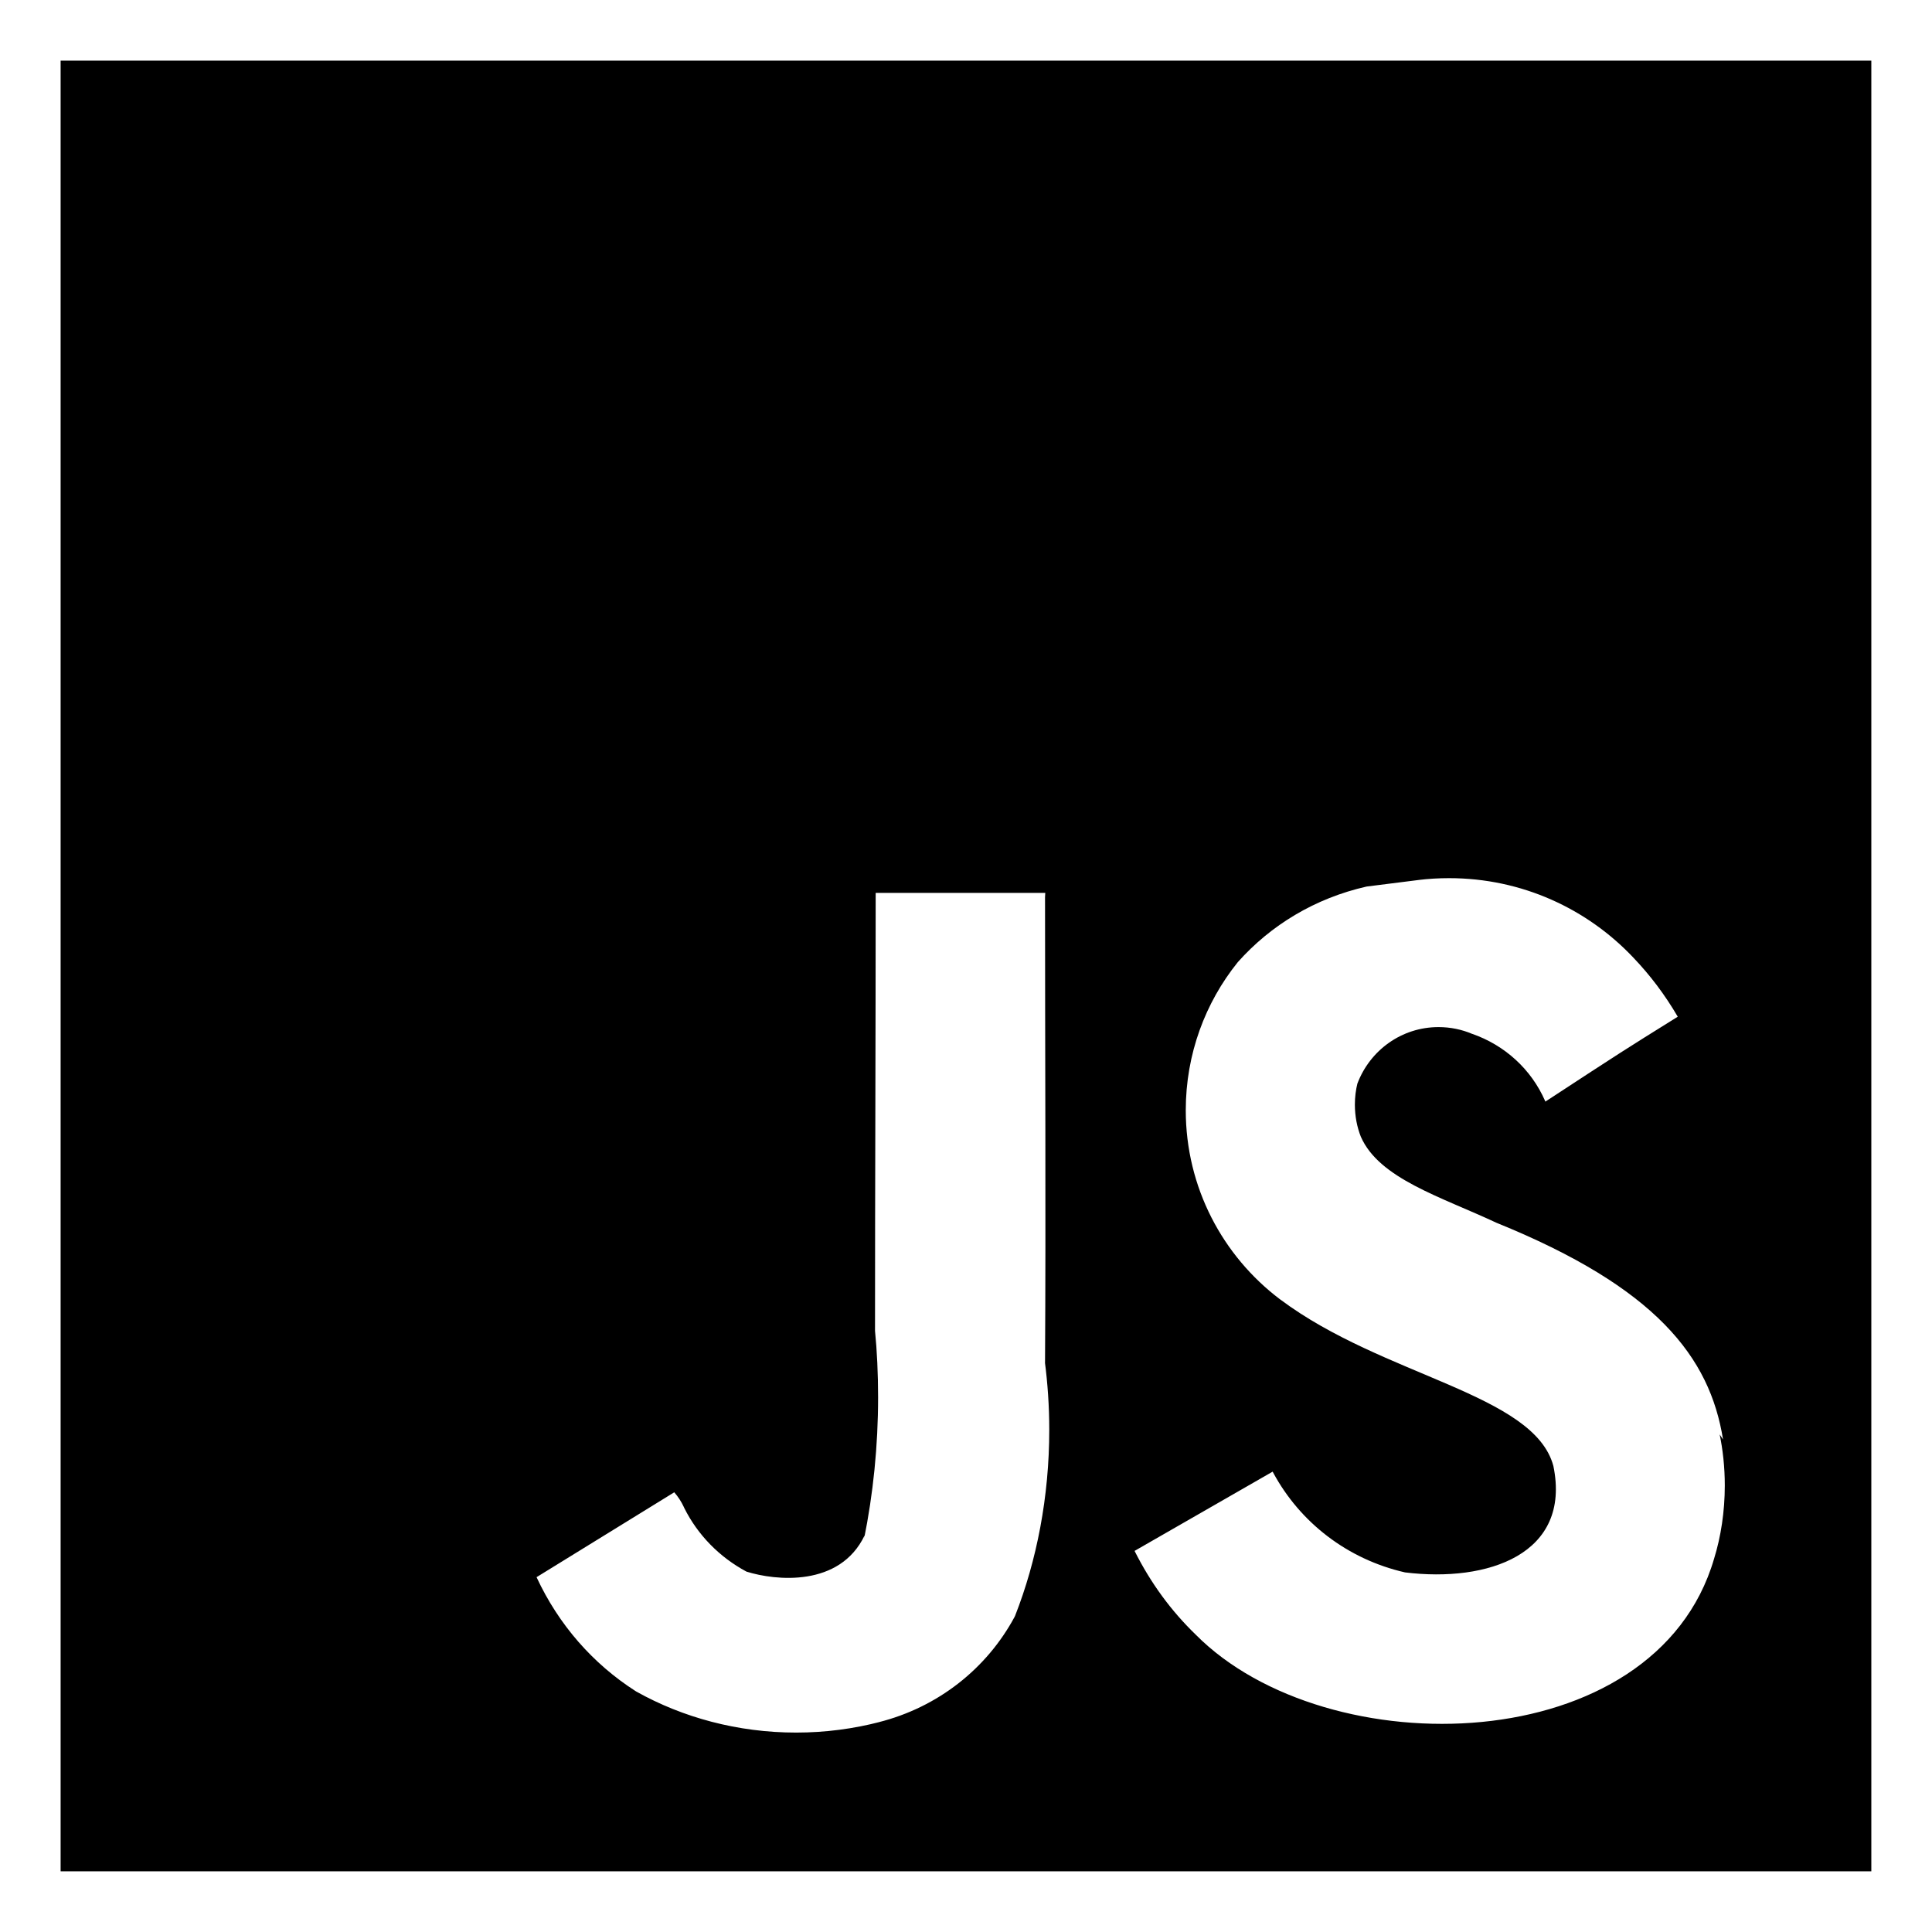
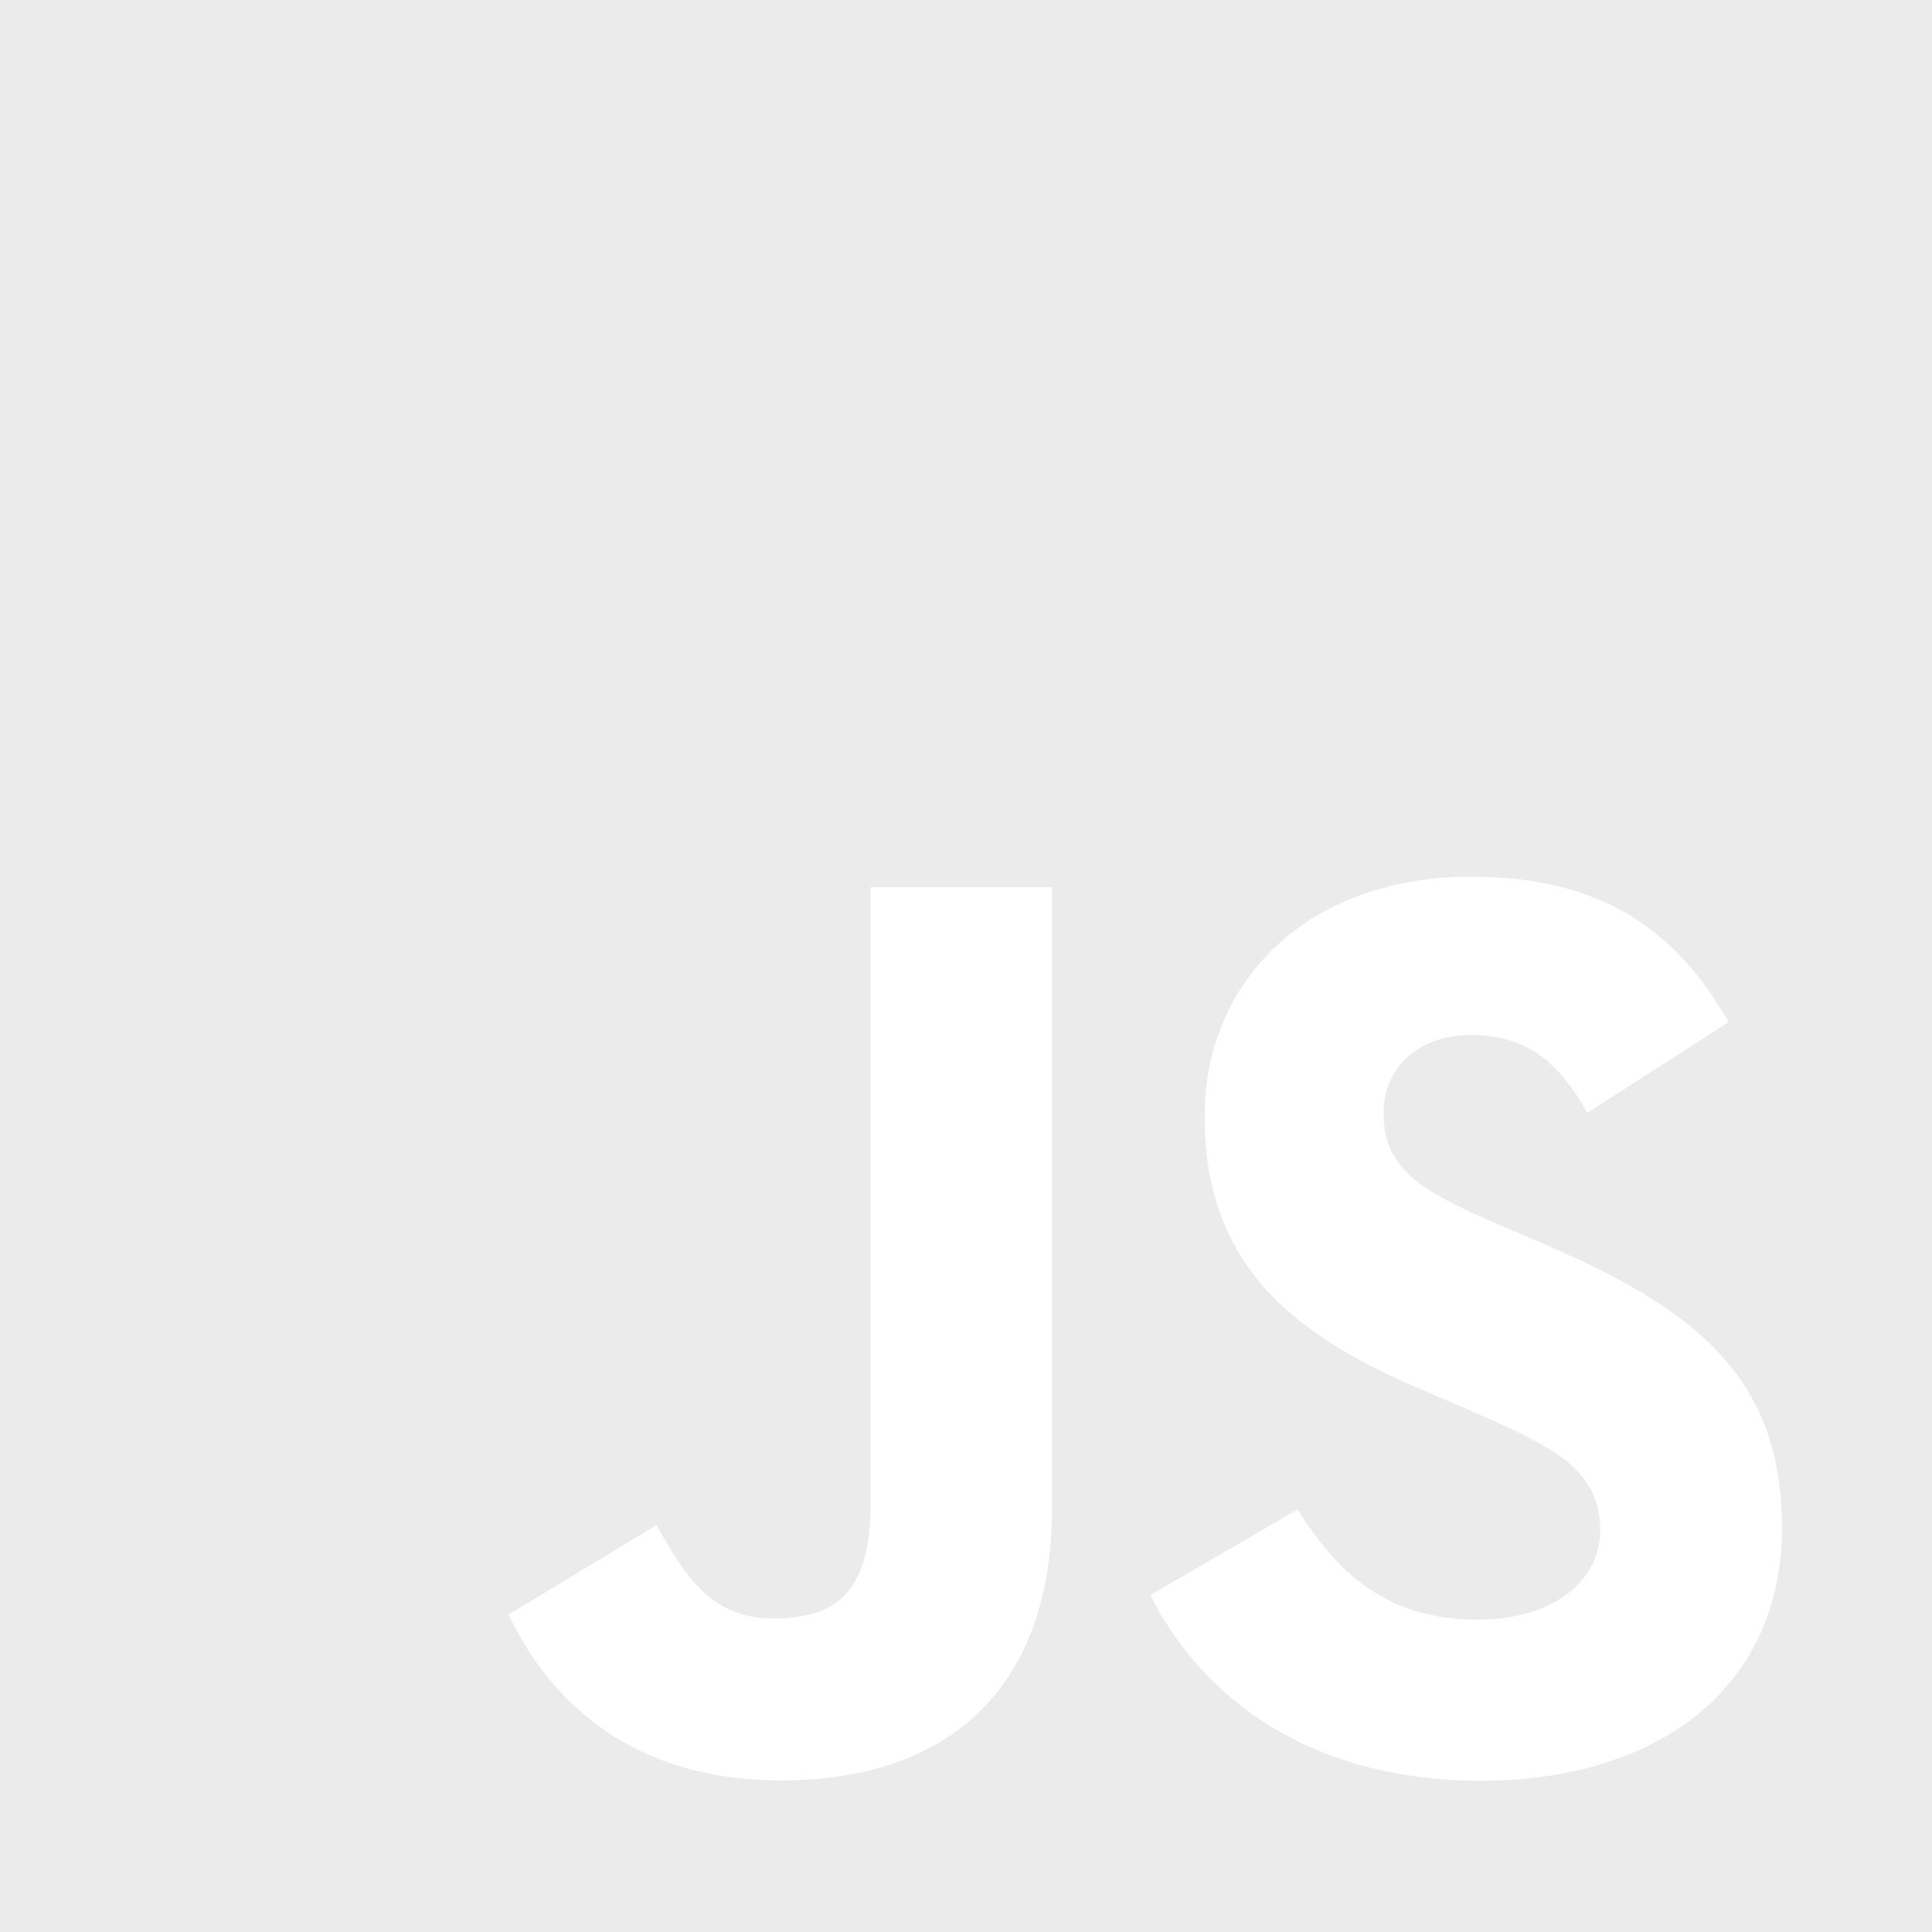
- <svg xmlns="http://www.w3.org/2000/svg" fill="#000000" width="800px" height="800px" viewBox="0 0 32 32" version="1.1">
-   <path d="M17.313 14.789h-2.809c0 2.422-0.011 4.829-0.011 7.254 0.033 0.329 0.051 0.712 0.051 1.099 0 0.81-0.081 1.601-0.236 2.365l0.013-0.076c-0.412 0.861-1.475 0.751-1.957 0.6-0.451-0.242-0.808-0.609-1.031-1.055l-0.006-0.014c-0.044-0.094-0.097-0.174-0.16-0.246l0.001 0.001-2.281 1.406c0.367 0.79 0.934 1.434 1.637 1.885l0.018 0.011c0.763 0.427 1.675 0.678 2.645 0.678 0.484 0 0.954-0.063 1.401-0.18l-0.038 0.009c0.988-0.248 1.793-0.89 2.254-1.744l0.009-0.019c0.359-0.914 0.566-1.973 0.566-3.080 0-0.388-0.026-0.77-0.075-1.145l0.005 0.044c0.015-2.567 0-5.135 0-7.722zM28.539 23.843c-0.219-1.368-1.11-2.518-3.753-3.59-0.92-0.431-1.942-0.731-2.246-1.425-0.063-0.158-0.099-0.341-0.099-0.532 0-0.124 0.015-0.244 0.044-0.359l-0.002 0.010c0.208-0.55 0.731-0.935 1.343-0.935 0.199 0 0.388 0.040 0.559 0.113l-0.009-0.004c0.552 0.19 0.988 0.594 1.215 1.112l0.005 0.013c1.292-0.845 1.292-0.845 2.193-1.406-0.216-0.369-0.459-0.689-0.734-0.977l0.002 0.002c-0.767-0.814-1.852-1.32-3.056-1.32-0.171 0-0.34 0.010-0.505 0.030l0.020-0.002-0.881 0.111c-0.856 0.194-1.587 0.639-2.133 1.252l-0.003 0.004c-0.535 0.665-0.859 1.519-0.859 2.449 0 1.279 0.613 2.415 1.56 3.131l0.010 0.007c1.706 1.275 4.2 1.555 4.519 2.755 0.3 1.462-1.087 1.931-2.457 1.762-0.957-0.218-1.741-0.83-2.184-1.652l-0.009-0.017-2.287 1.313c0.269 0.536 0.607 0.994 1.011 1.385l0.001 0.001c2.174 2.194 7.61 2.082 8.586-1.255 0.113-0.364 0.178-0.782 0.178-1.215 0-0.3-0.031-0.593-0.091-0.875l0.005 0.028zM1.004 1.004h29.991v29.991h-29.991z" />
+ <svg xmlns="http://www.w3.org/2000/svg" width="800px" height="800px" viewBox="0 0 24 24" fill="none">
+   <g id="SVGRepo_bgCarrier" stroke-width="0" />
+   <g id="SVGRepo_tracerCarrier" stroke-linecap="round" stroke-linejoin="round" />
+   <g id="SVGRepo_iconCarrier">
+     <path fill-rule="evenodd" clip-rule="evenodd" d="M0 0H24V24H0V0ZM18.347 20.12C17.234 20.12 16.605 19.539 16.122 18.75L14.289 19.815C14.951 21.123 16.304 22.121 18.399 22.121C20.541 22.121 22.136 21.009 22.136 18.978C22.136 17.095 21.054 16.257 19.138 15.435L18.574 15.194C17.607 14.775 17.187 14.501 17.187 13.824C17.187 13.277 17.606 12.858 18.267 12.858C18.914 12.858 19.331 13.131 19.718 13.824L21.474 12.697C20.731 11.39 19.701 10.891 18.267 10.891C16.253 10.891 14.964 12.179 14.964 13.87C14.964 15.706 16.045 16.575 17.672 17.268L18.236 17.51C19.265 17.96 19.878 18.234 19.878 19.007C19.878 19.653 19.281 20.12 18.347 20.12ZM9.606 20.105C8.832 20.105 8.509 19.574 8.155 18.945L6.319 20.057C6.851 21.183 7.897 22.117 9.702 22.117C11.701 22.117 13.07 21.054 13.07 18.719V11.02H10.815V18.688C10.815 19.816 10.347 20.105 9.606 20.105Z" fill="#ebebeb" />
+   </g>
</svg>
